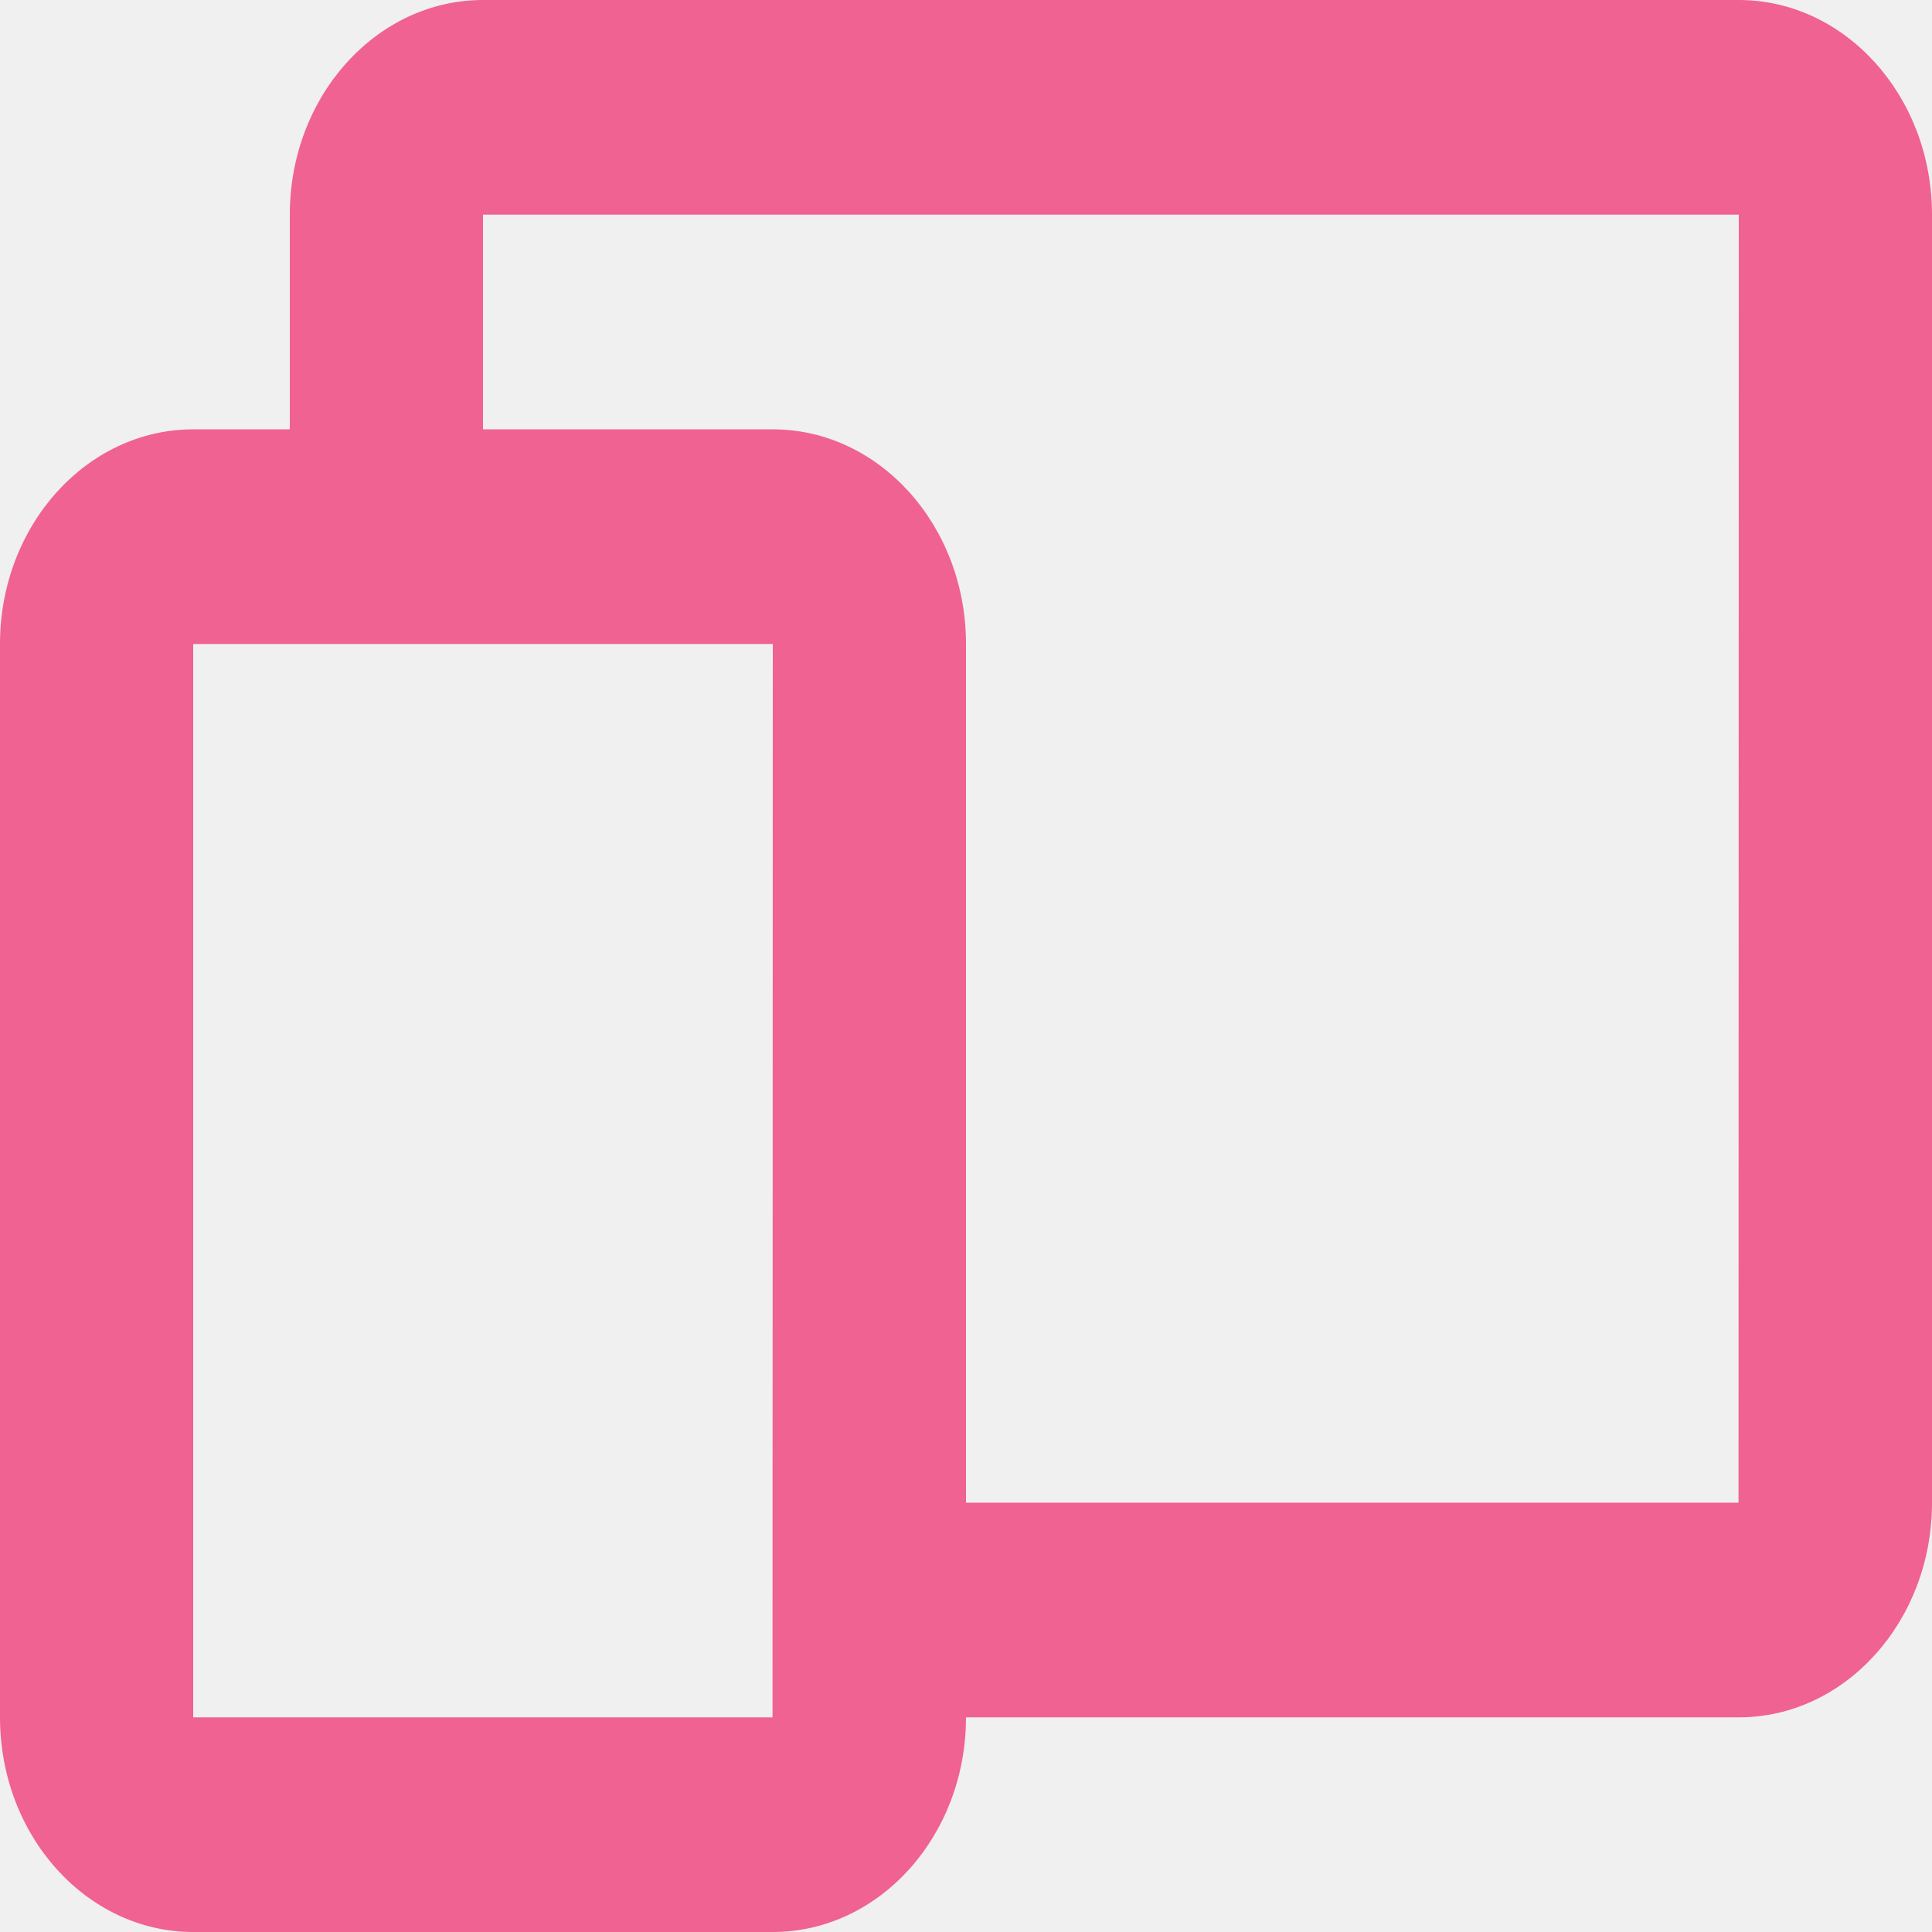
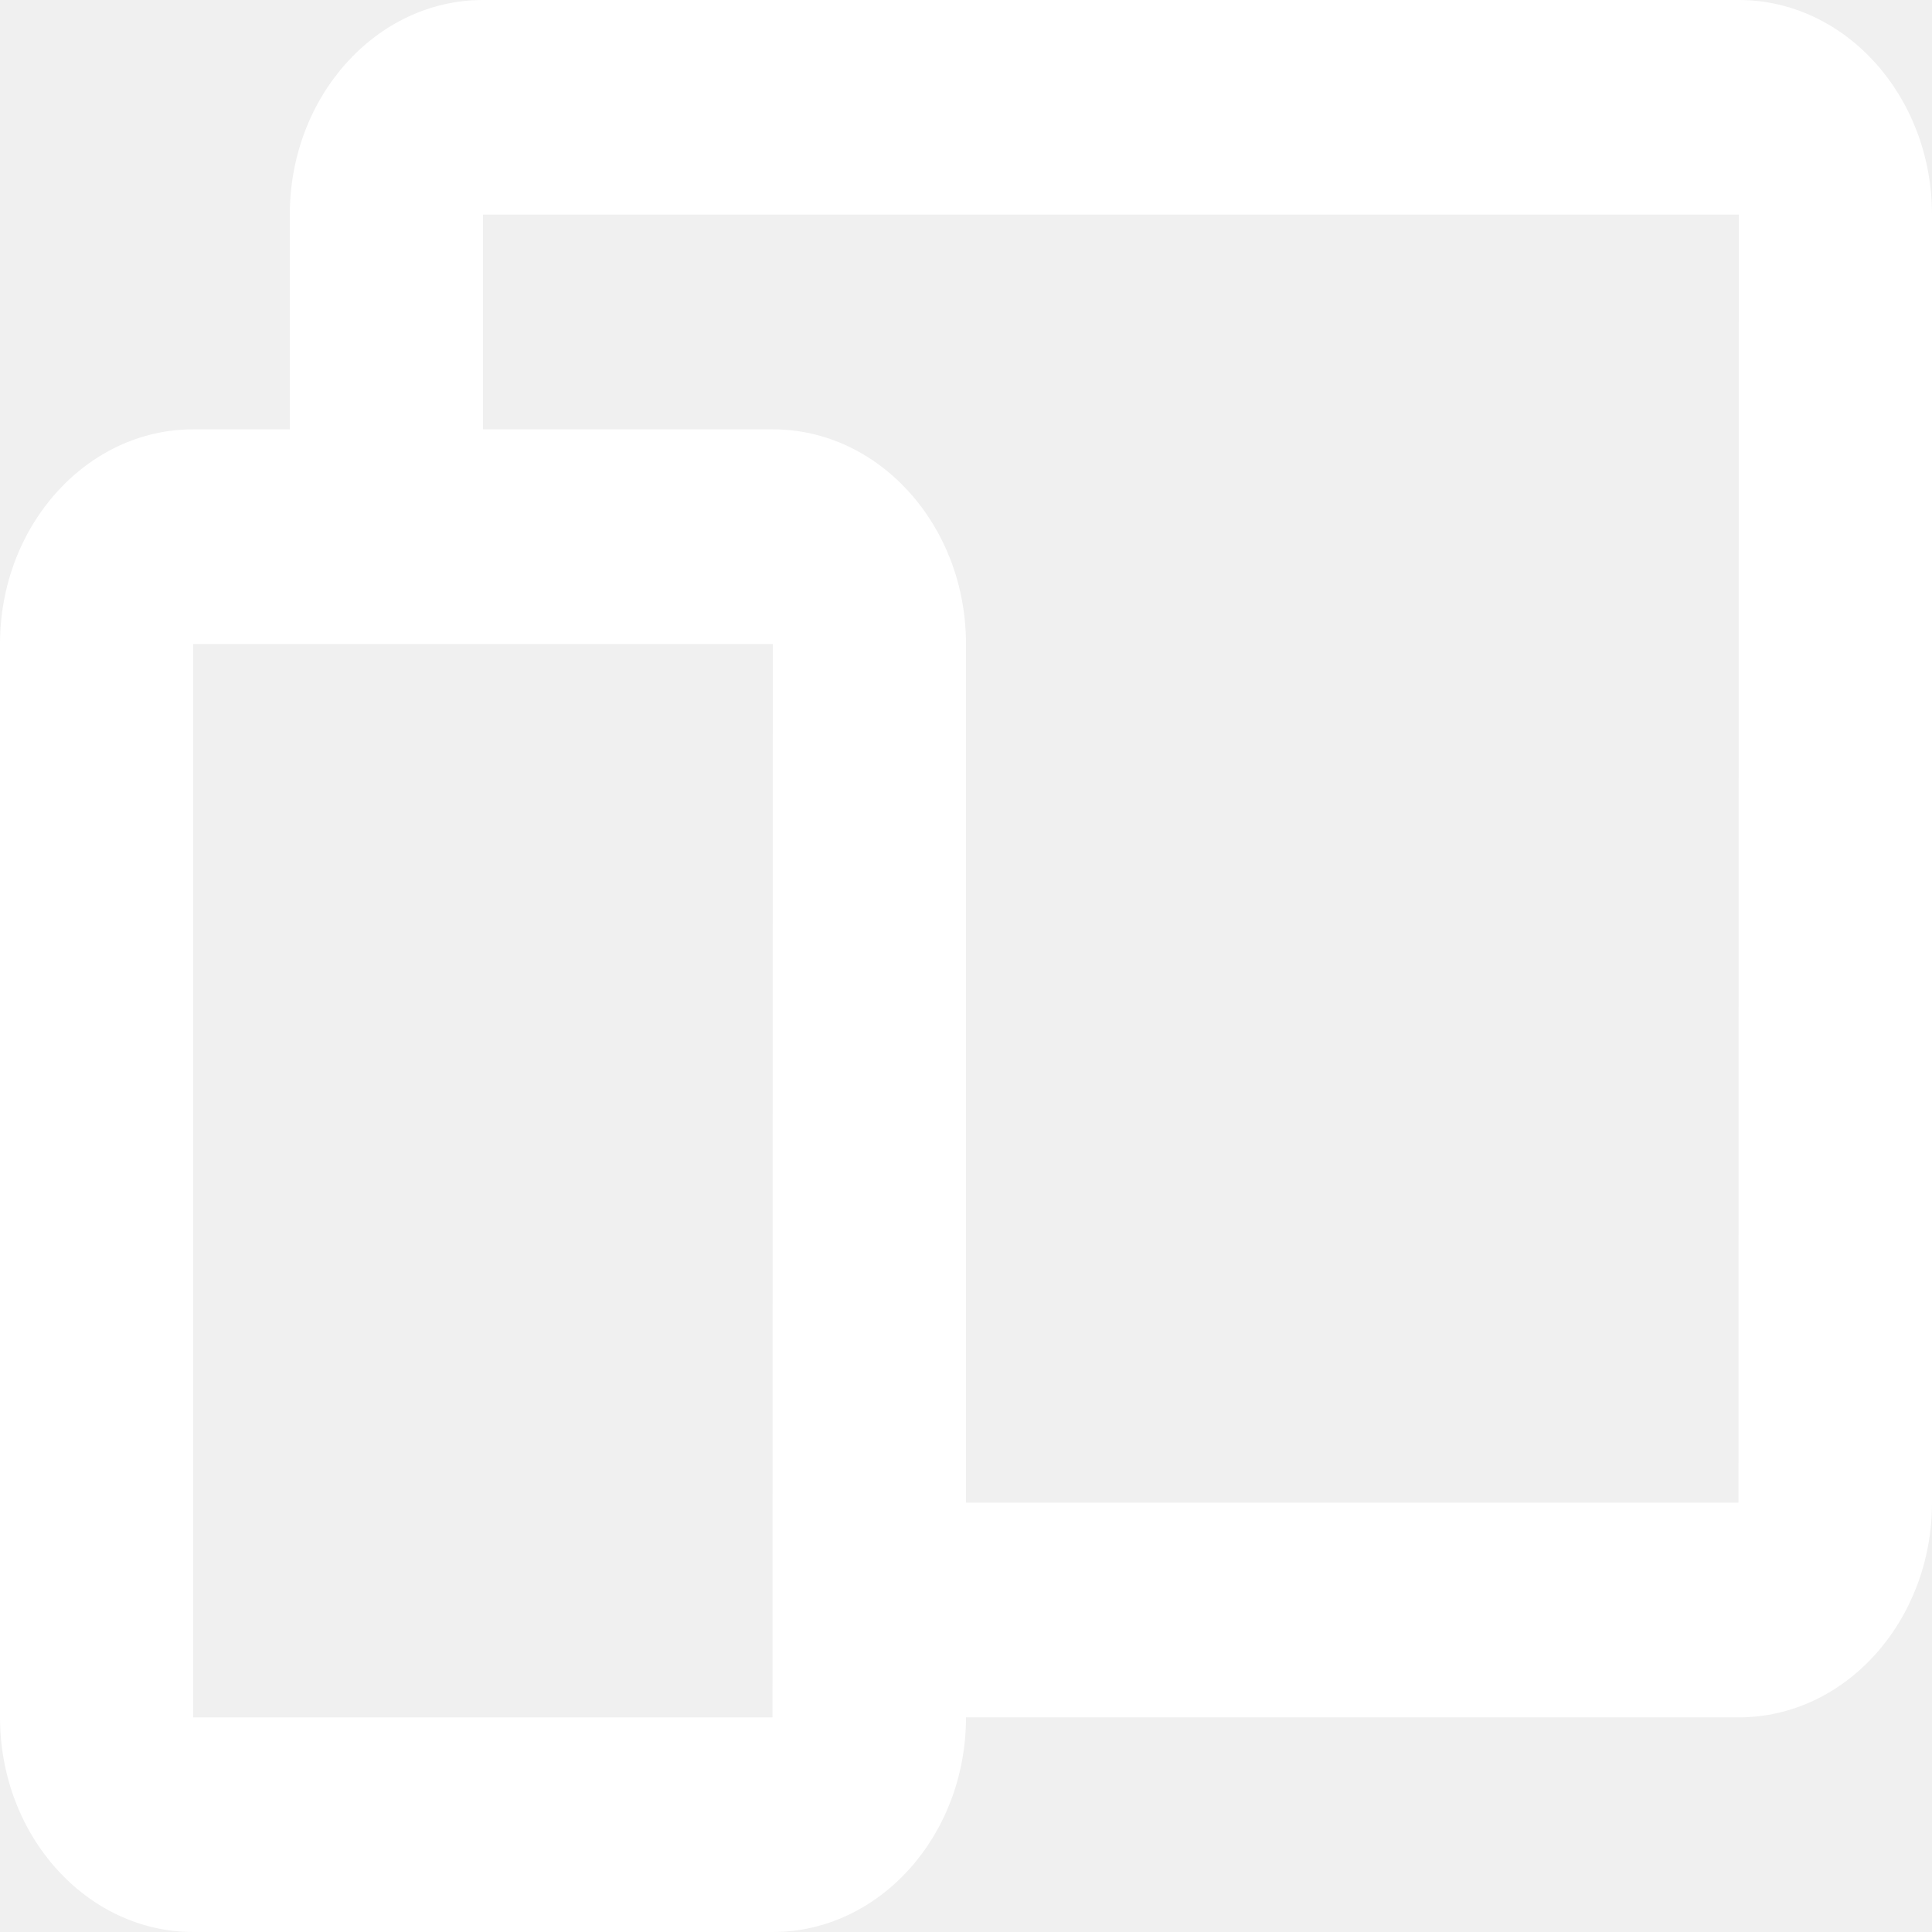
<svg xmlns="http://www.w3.org/2000/svg" width="40" height="40" viewBox="0 0 40 40" fill="none">
-   <path d="M36 0H10C7.794 0 6 1.993 6 4.444V8.889H4C1.794 8.889 0 10.882 0 13.333V35.556C0 38.007 1.794 40 4 40H16C18.206 40 20 38.007 20 35.556H36C38.206 35.556 40 33.562 40 31.111V4.444C40 1.993 38.206 0 36 0ZM15.994 35.556H4V13.333H16L15.994 35.556ZM35.994 31.111H20V13.333C20 10.882 18.206 8.889 16 8.889H10V4.444H36L35.994 31.111Z" fill="#F06292" />
+   <path d="M36 0H10C7.794 0 6 1.993 6 4.444V8.889H4C1.794 8.889 0 10.882 0 13.333V35.556C0 38.007 1.794 40 4 40H16C18.206 40 20 38.007 20 35.556H36C38.206 35.556 40 33.562 40 31.111V4.444C40 1.993 38.206 0 36 0ZM15.994 35.556H4V13.333H16L15.994 35.556ZM35.994 31.111H20V13.333C20 10.882 18.206 8.889 16 8.889H10V4.444H36L35.994 31.111Z" fill="#FFFFFF" />
</svg>
